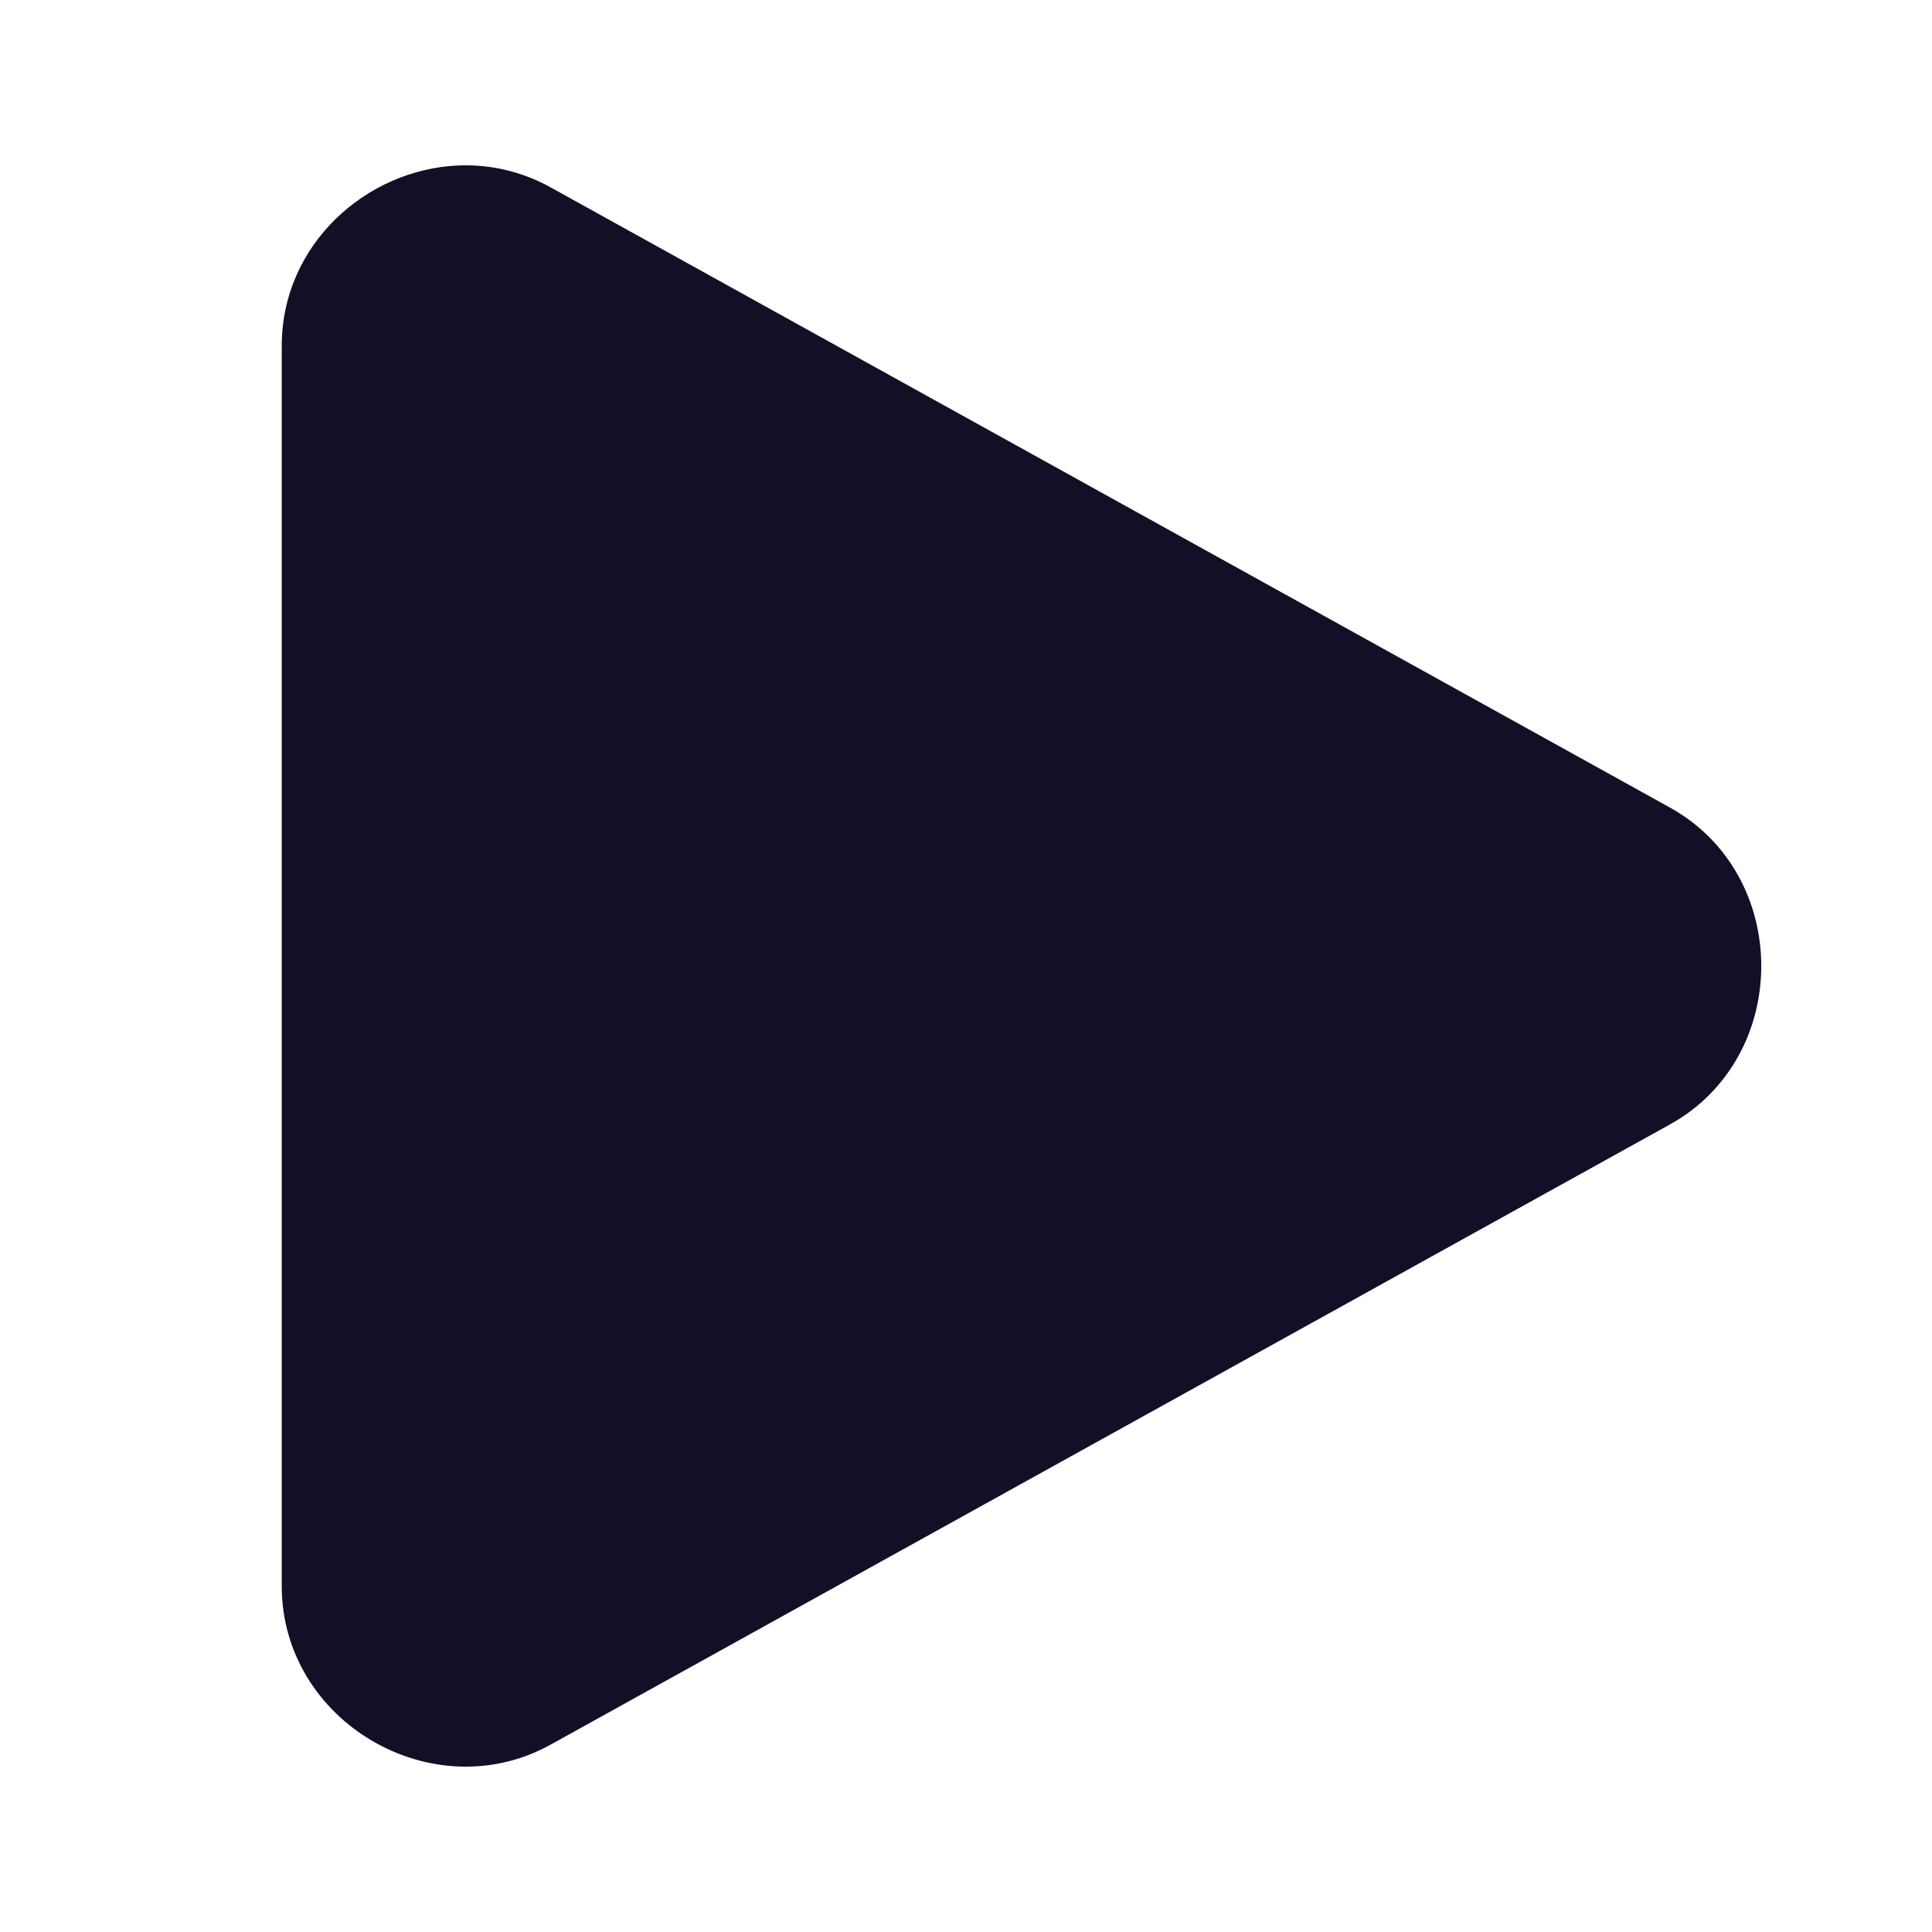
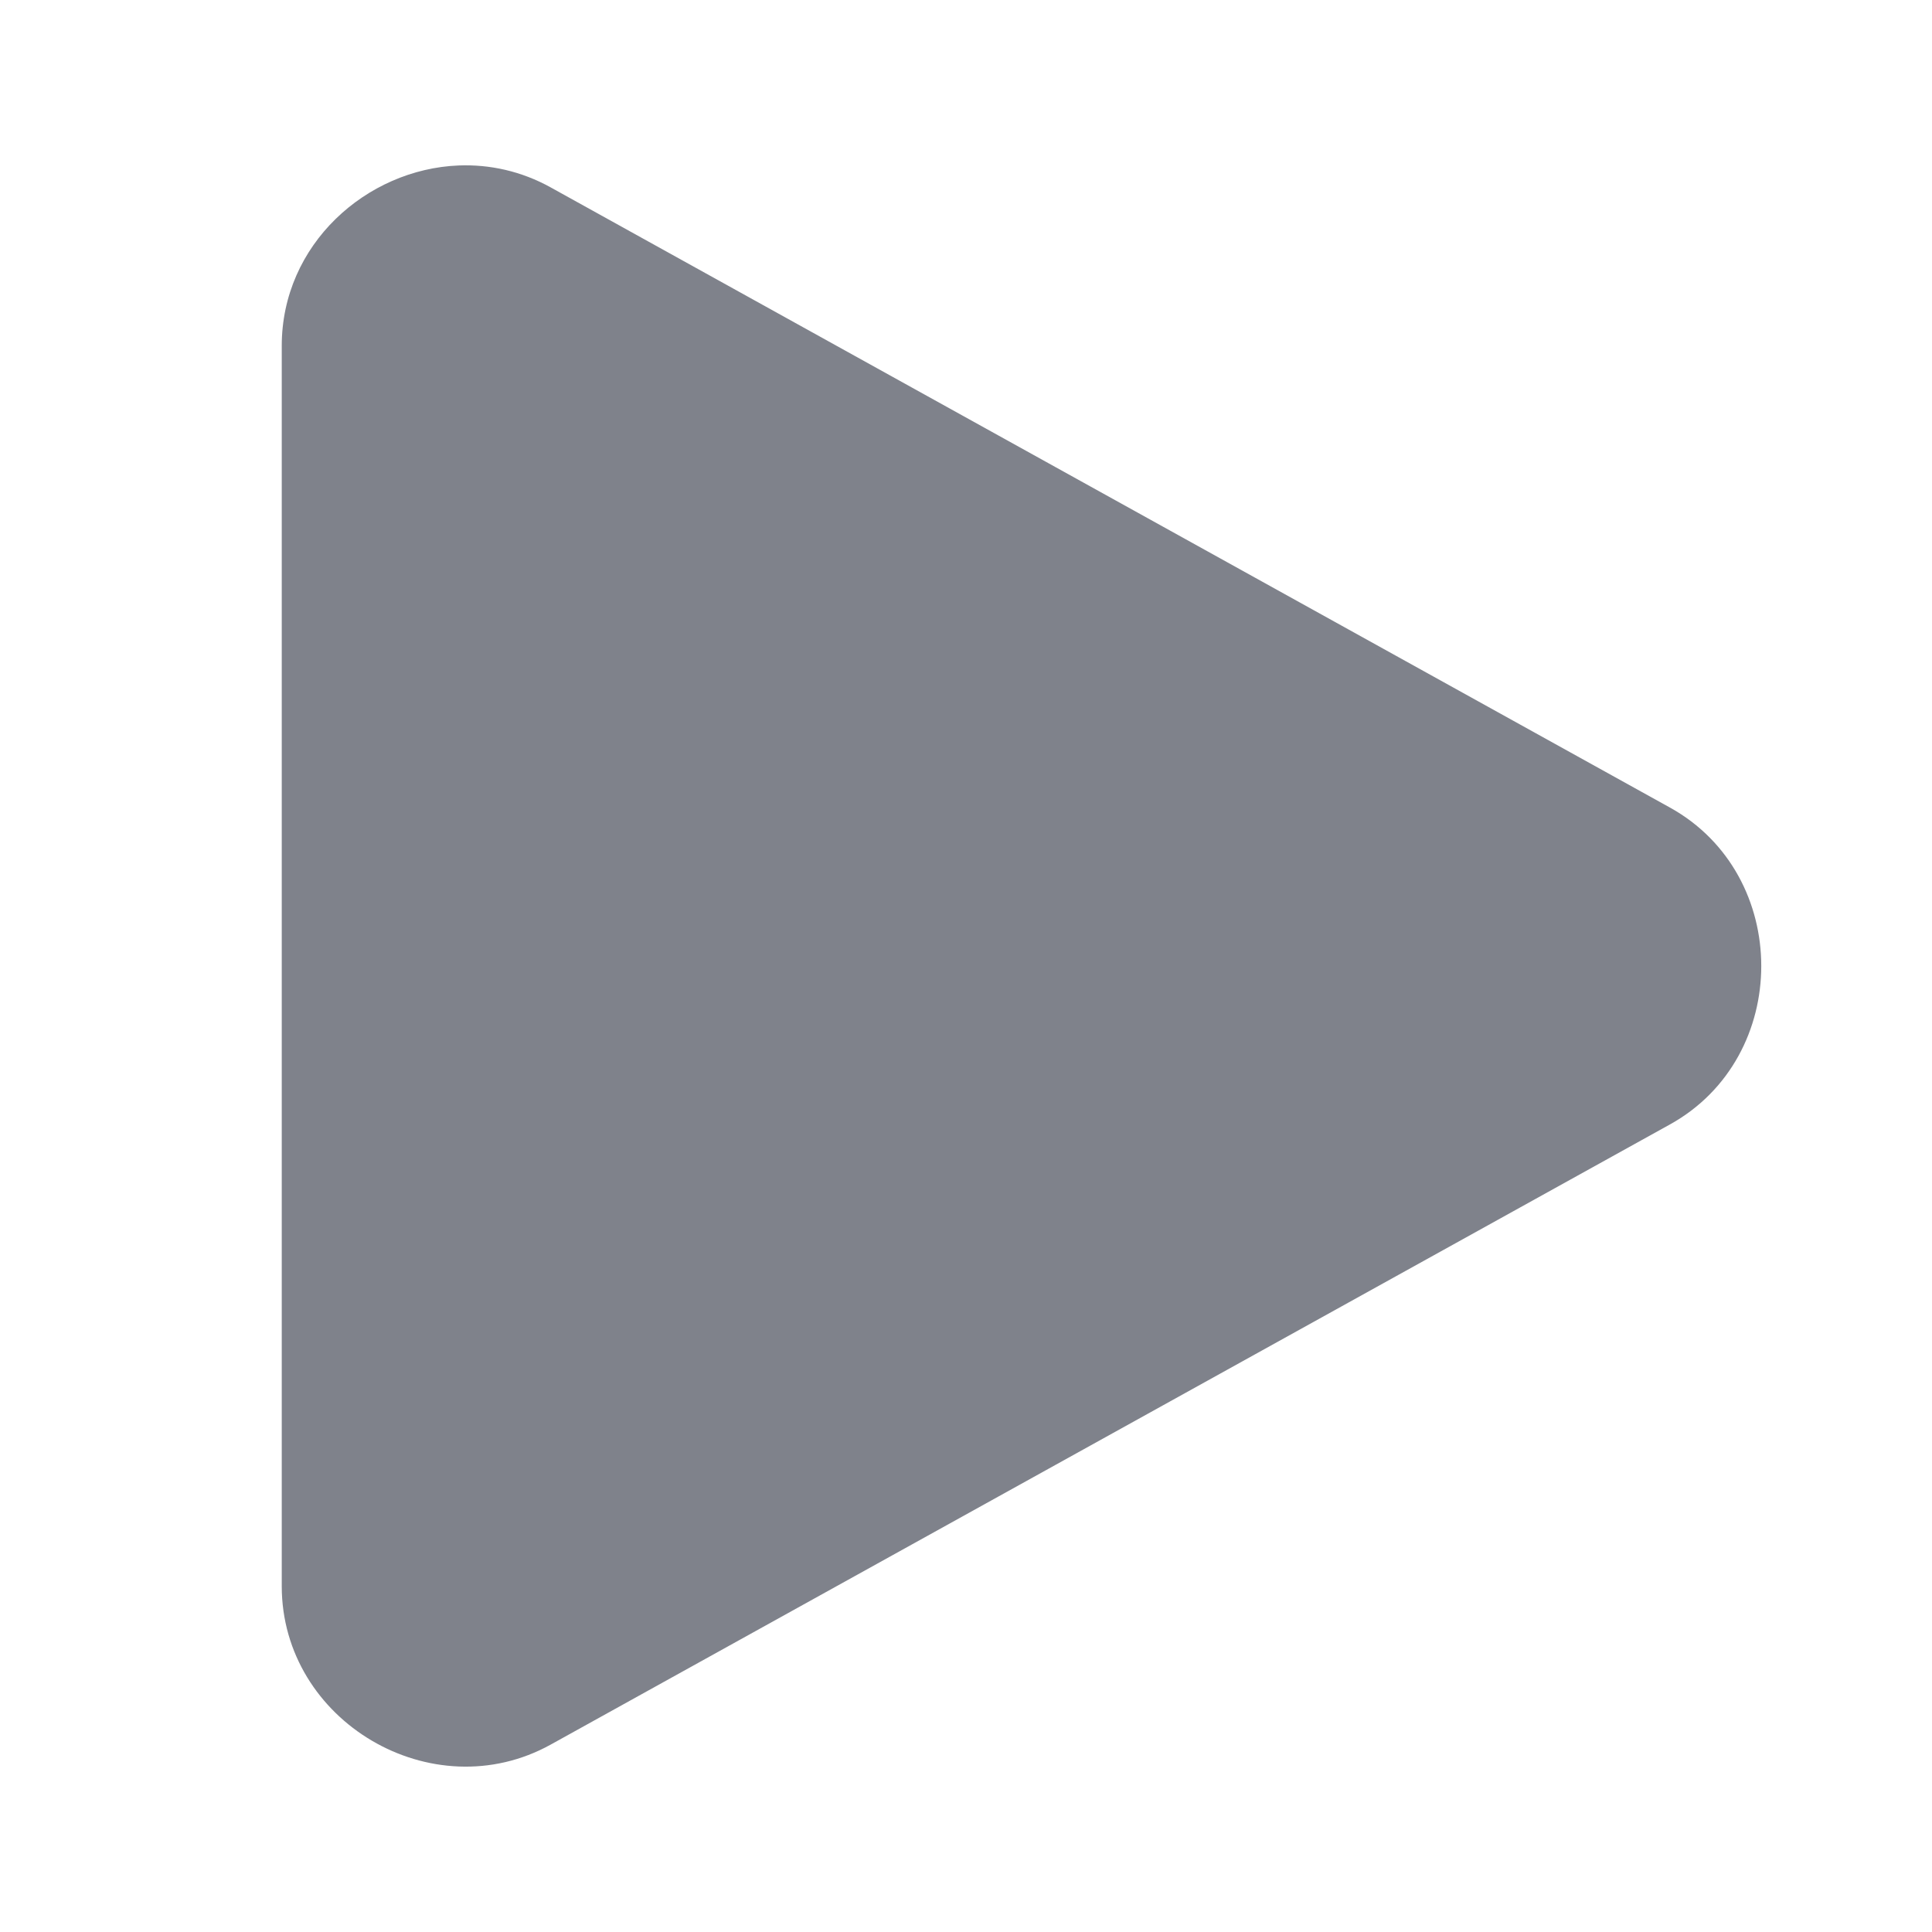
<svg xmlns="http://www.w3.org/2000/svg" width="48" height="48" viewBox="0 0 48 48" fill="none">
-   <path d="M11.396 4.111C9.104 4.202 7 6.072 7 8.592V39.408C7 42.768 10.743 44.972 13.682 43.344L41.49 27.936C44.514 26.26 44.514 21.74 41.49 20.064L13.682 4.656C12.947 4.249 12.161 4.081 11.396 4.111Z" fill="#130F26" />
+   <path d="M11.396 4.111C9.104 4.202 7 6.072 7 8.592V39.408C7 42.768 10.743 44.972 13.682 43.344L41.49 27.936C44.514 26.26 44.514 21.74 41.49 20.064L13.682 4.656C12.947 4.249 12.161 4.081 11.396 4.111Z" fill="#2B2F3E" fill-opacity="0.6" />
</svg>
